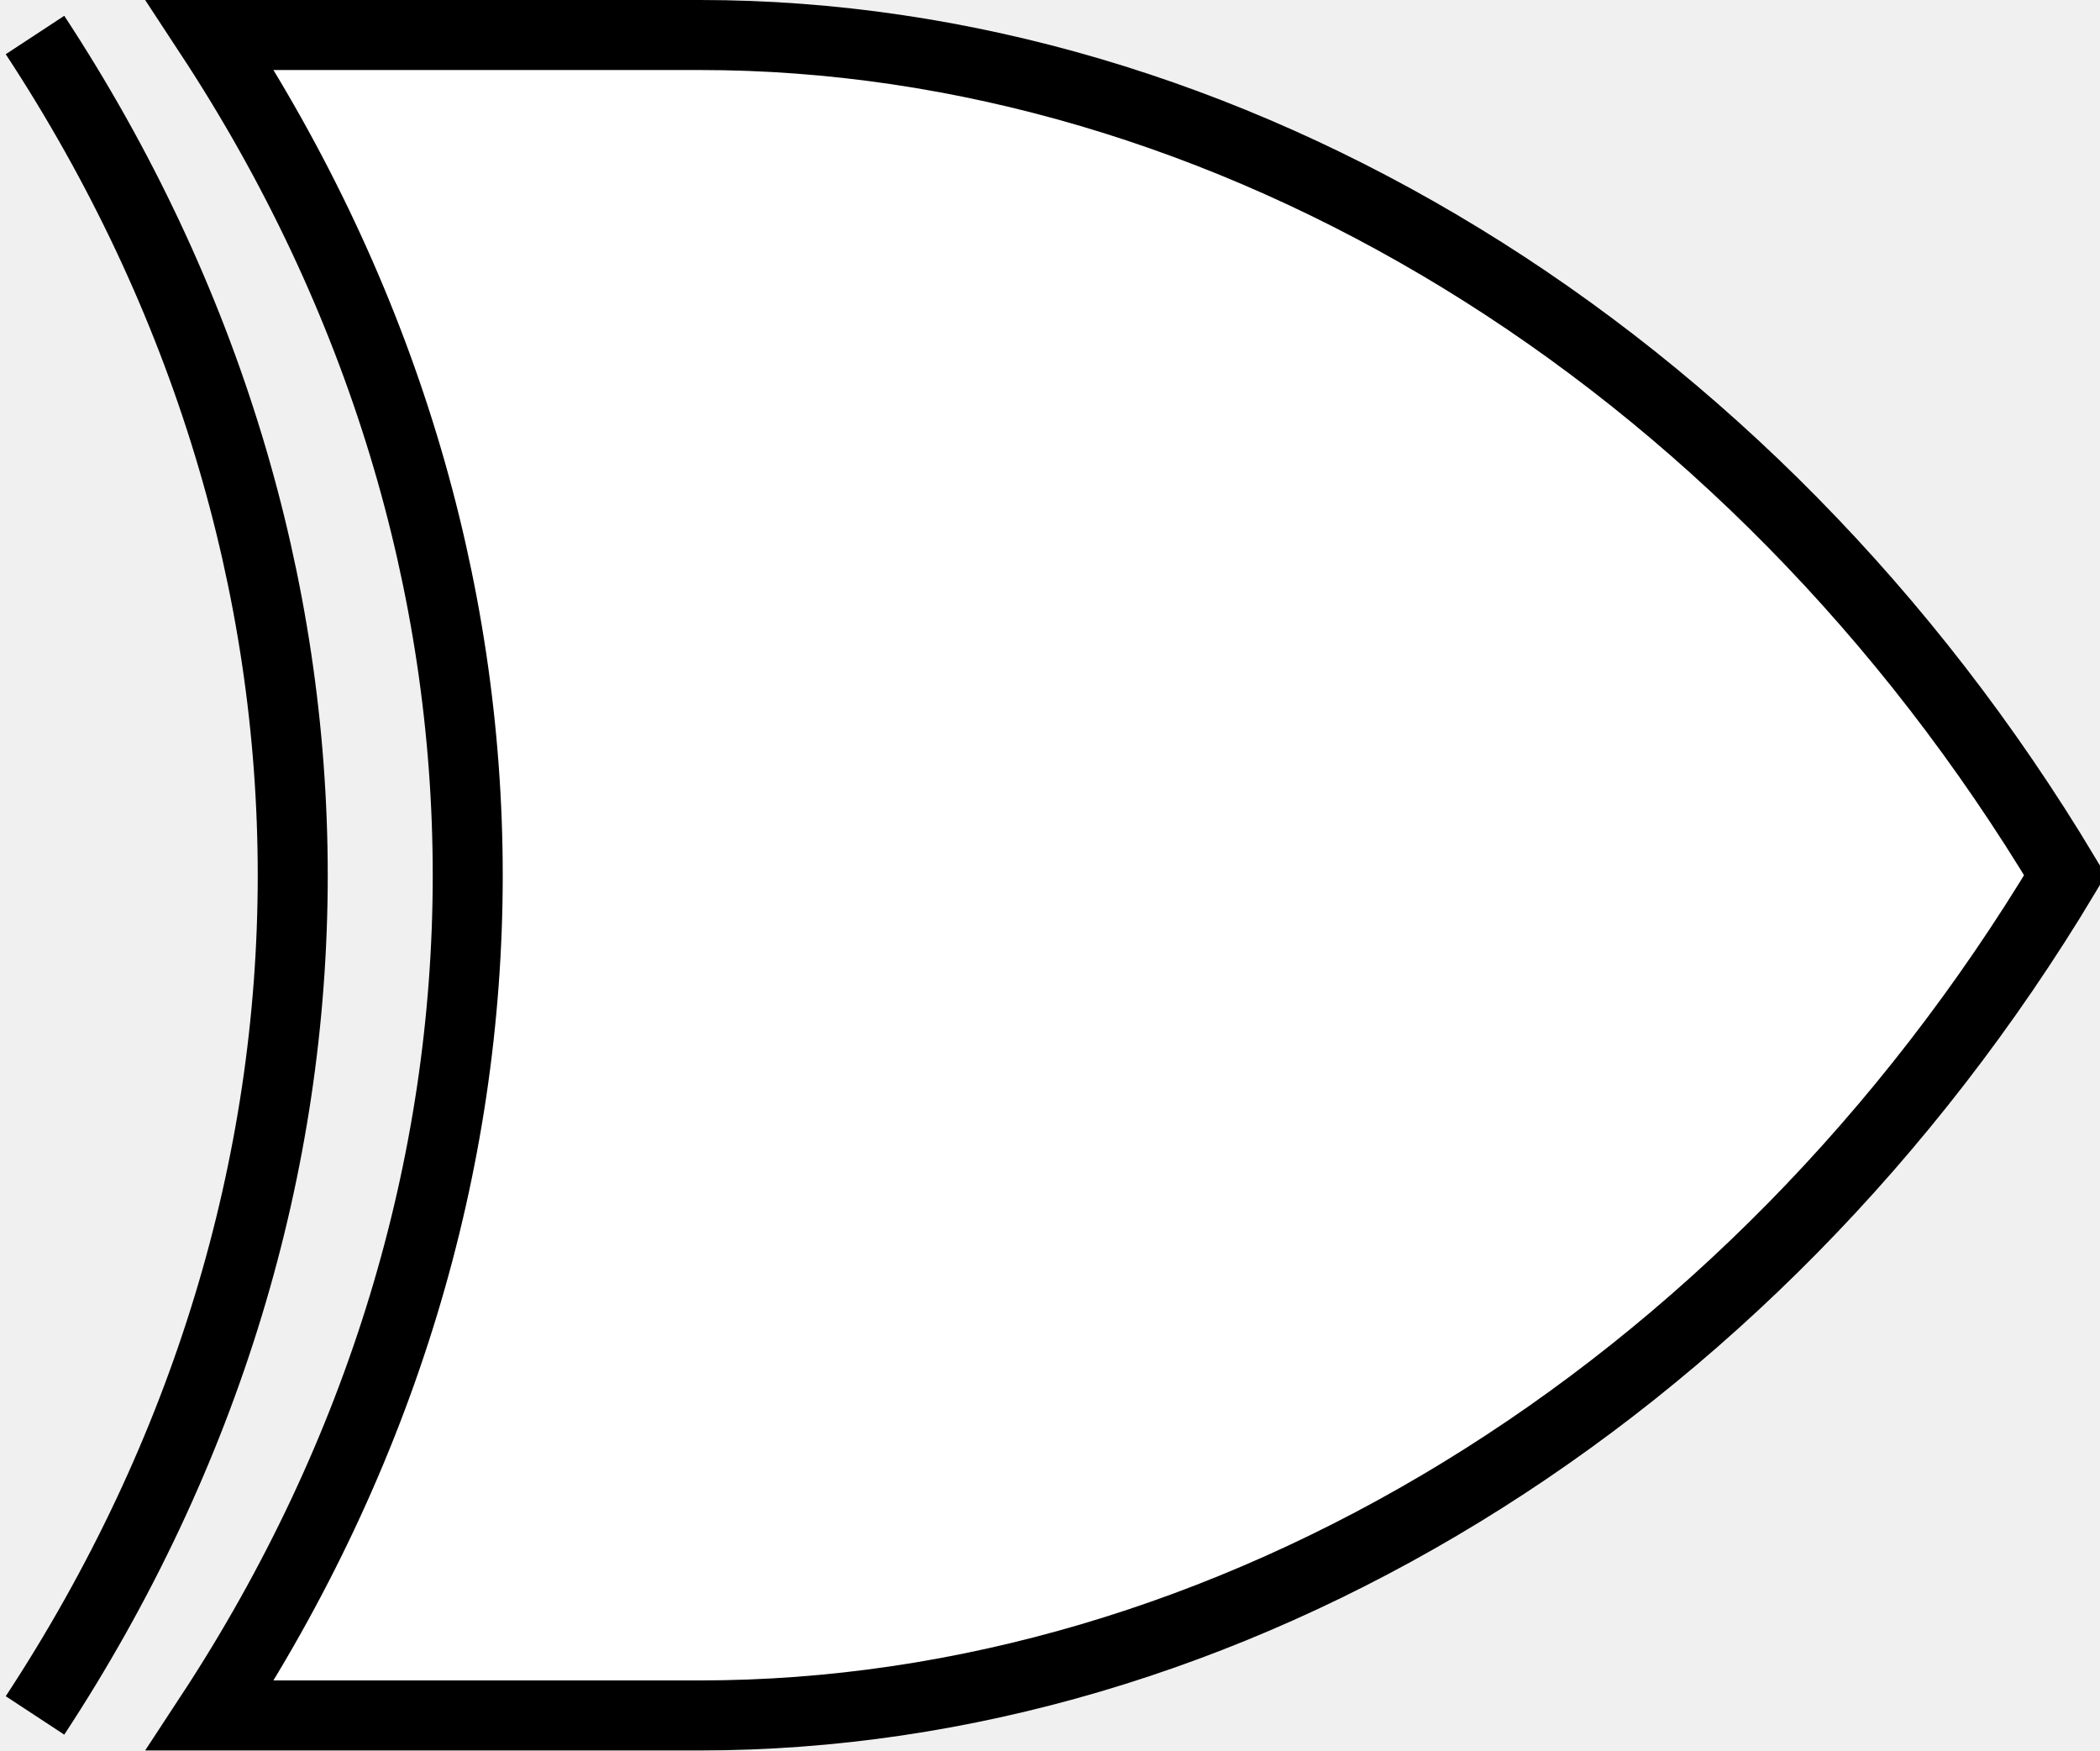
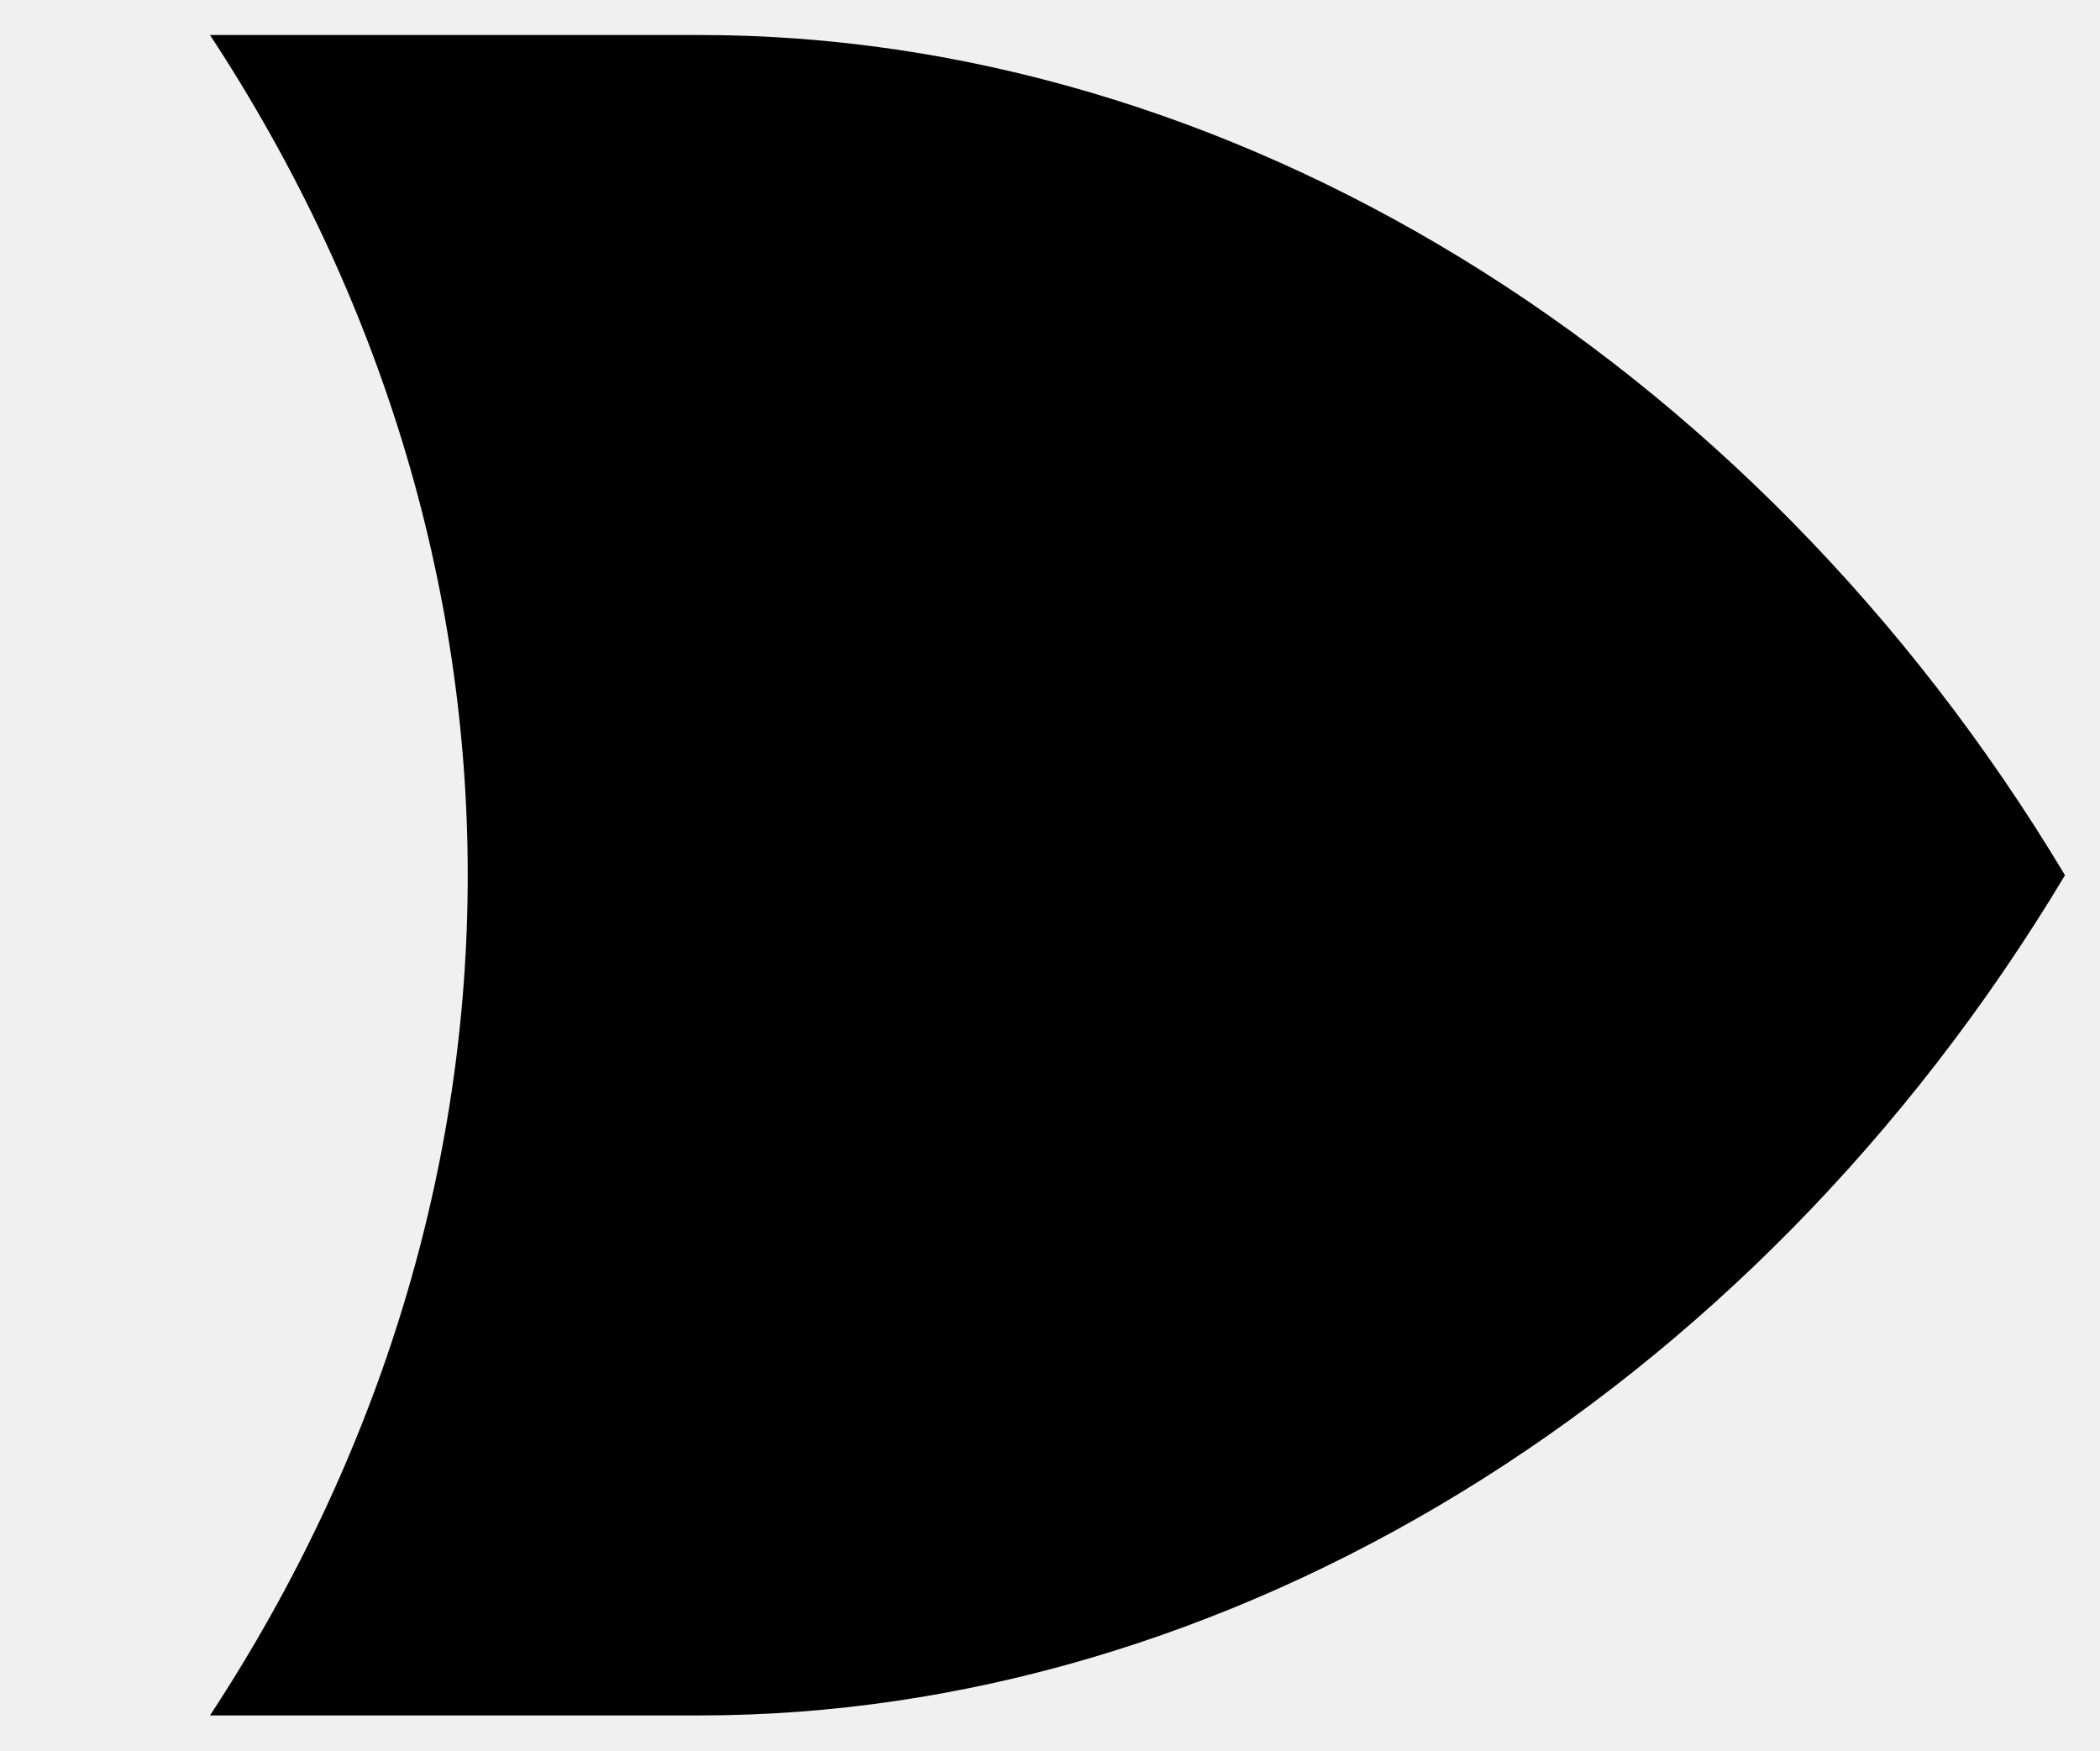
- <svg xmlns="http://www.w3.org/2000/svg" viewBox="0 0 60 50" stroke-width="2" fill="white" stroke="black">
+ <svg xmlns="http://www.w3.org/2000/svg" viewBox="0 0 60 50">
  <path d="M 6 1 L 20 1 C 35 1 50 10 59 25 C 50 40 35 49 20 49 L 6 49 A 60 50 0 0 0 6 1 Z" />
  <path d="M 1 49 A 60 50 0 0 0 1 1" fill="none" />
</svg>
